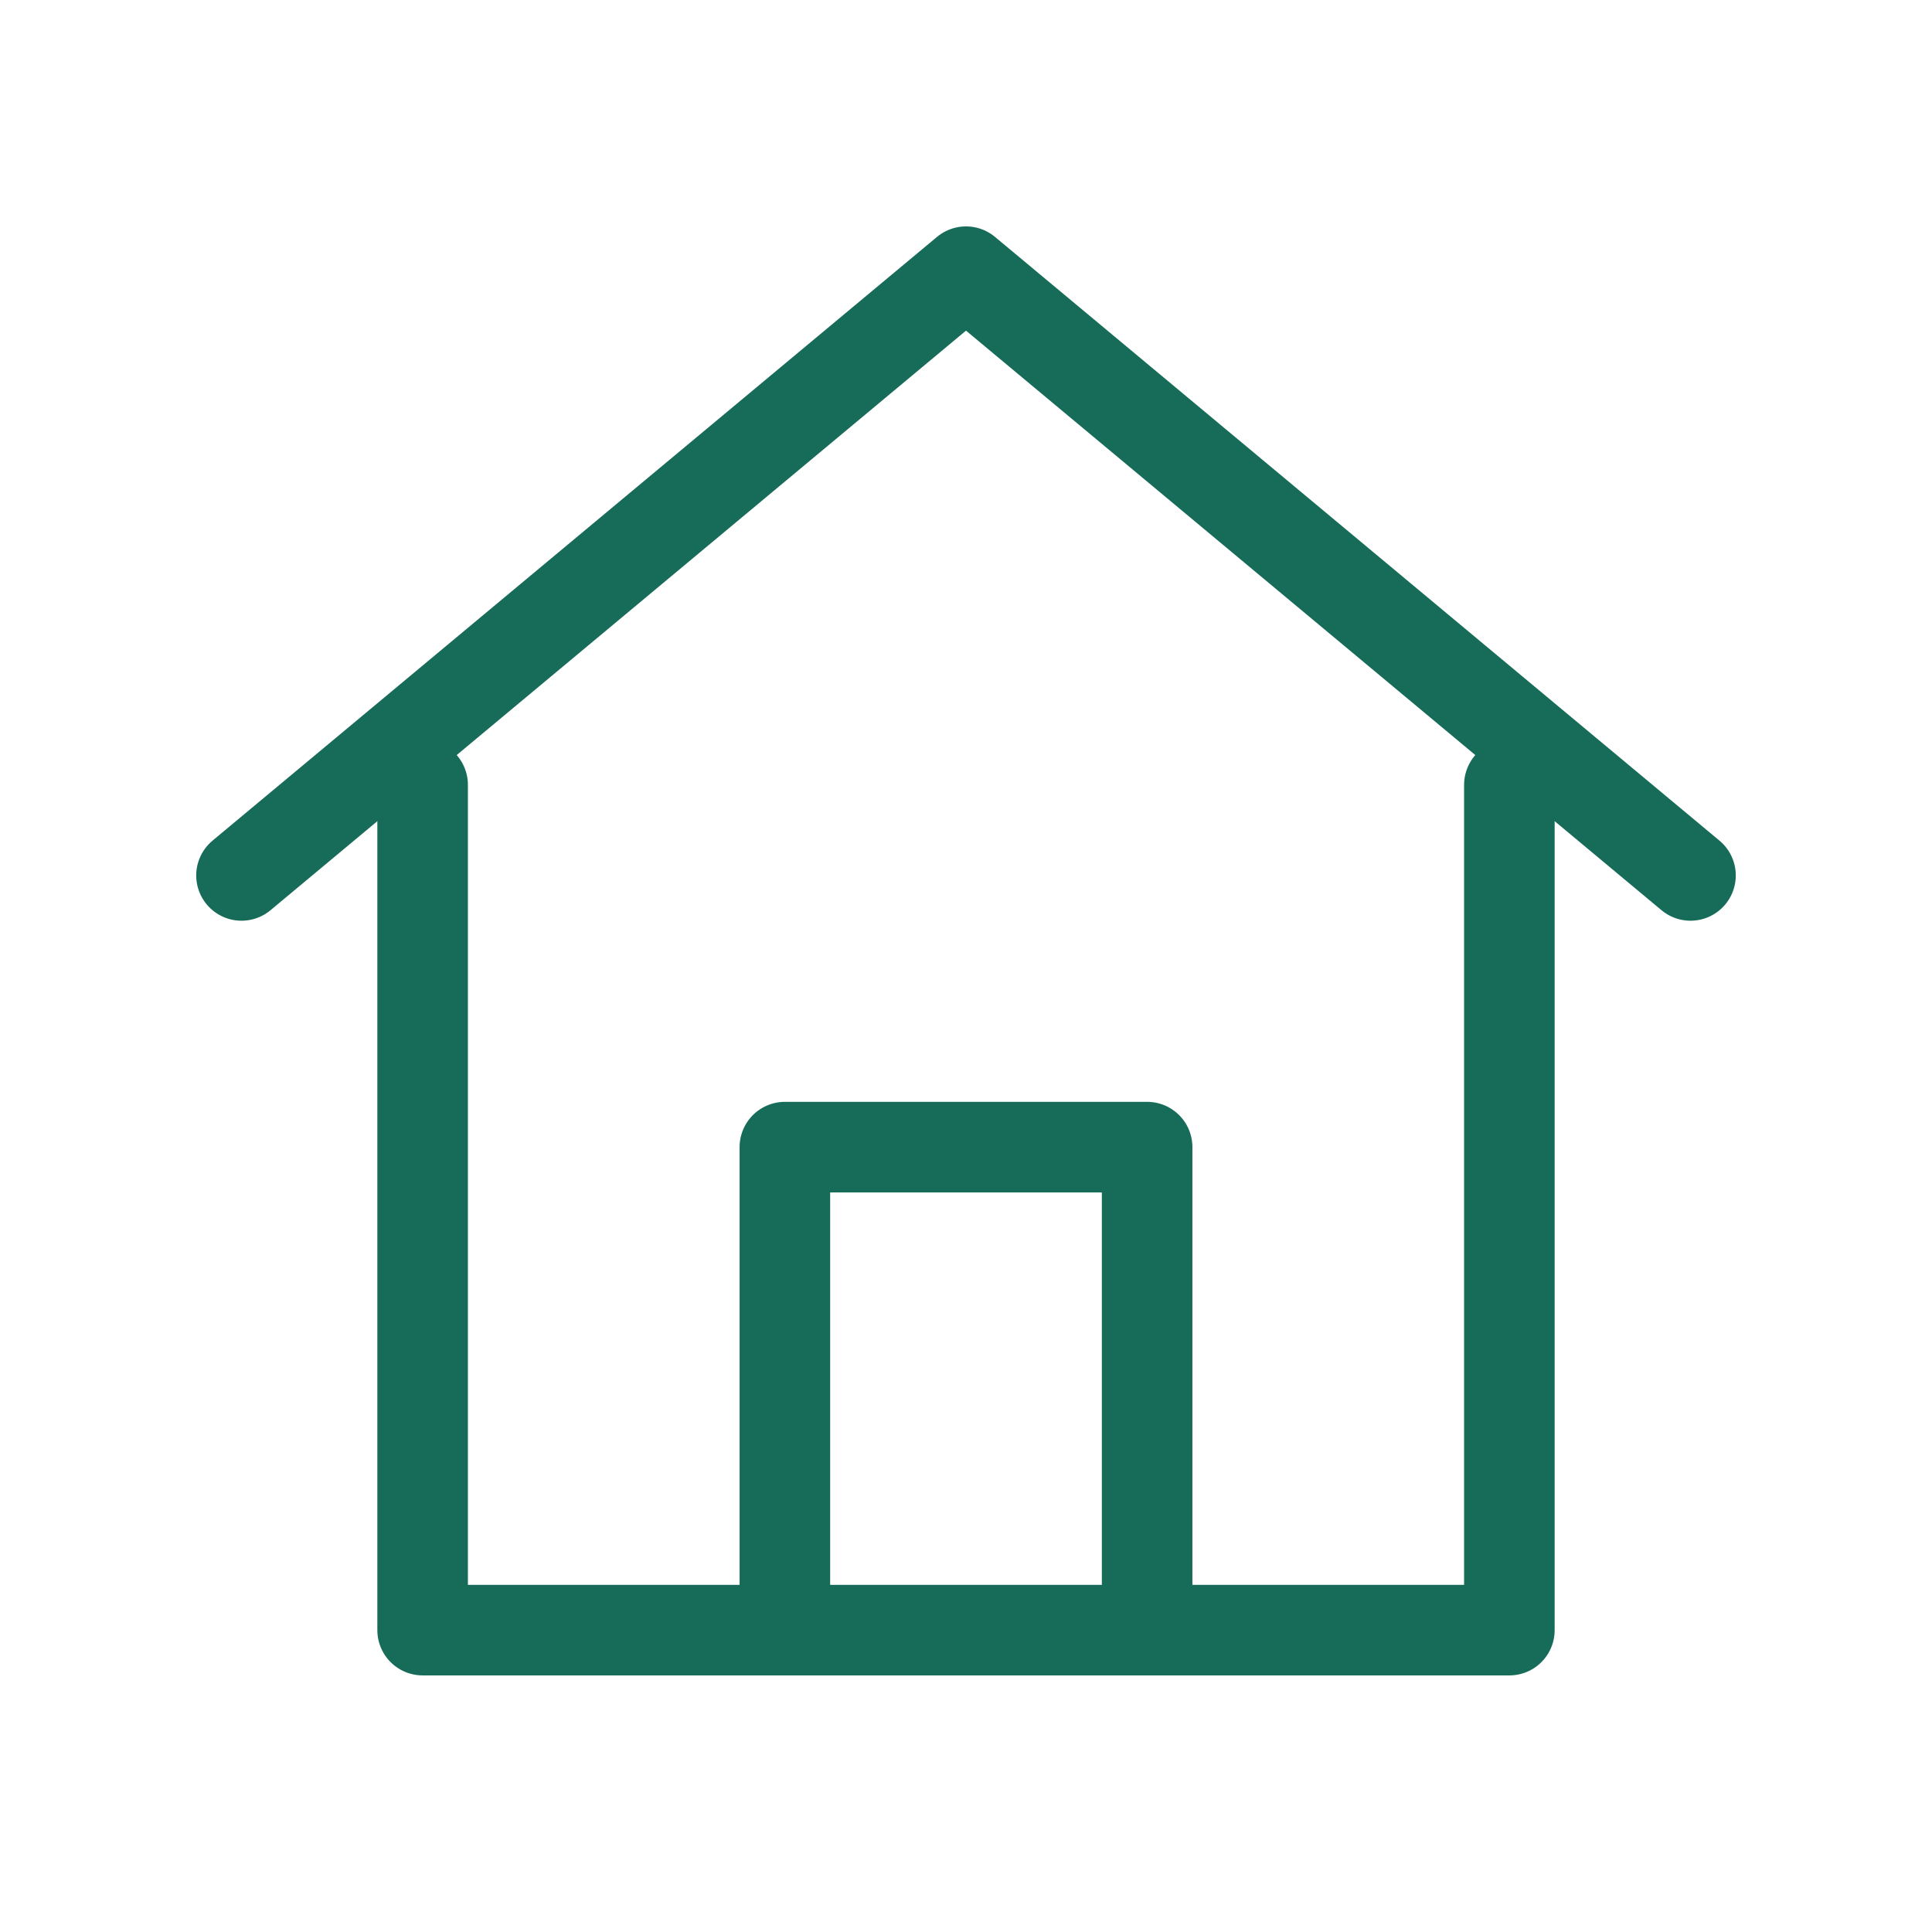
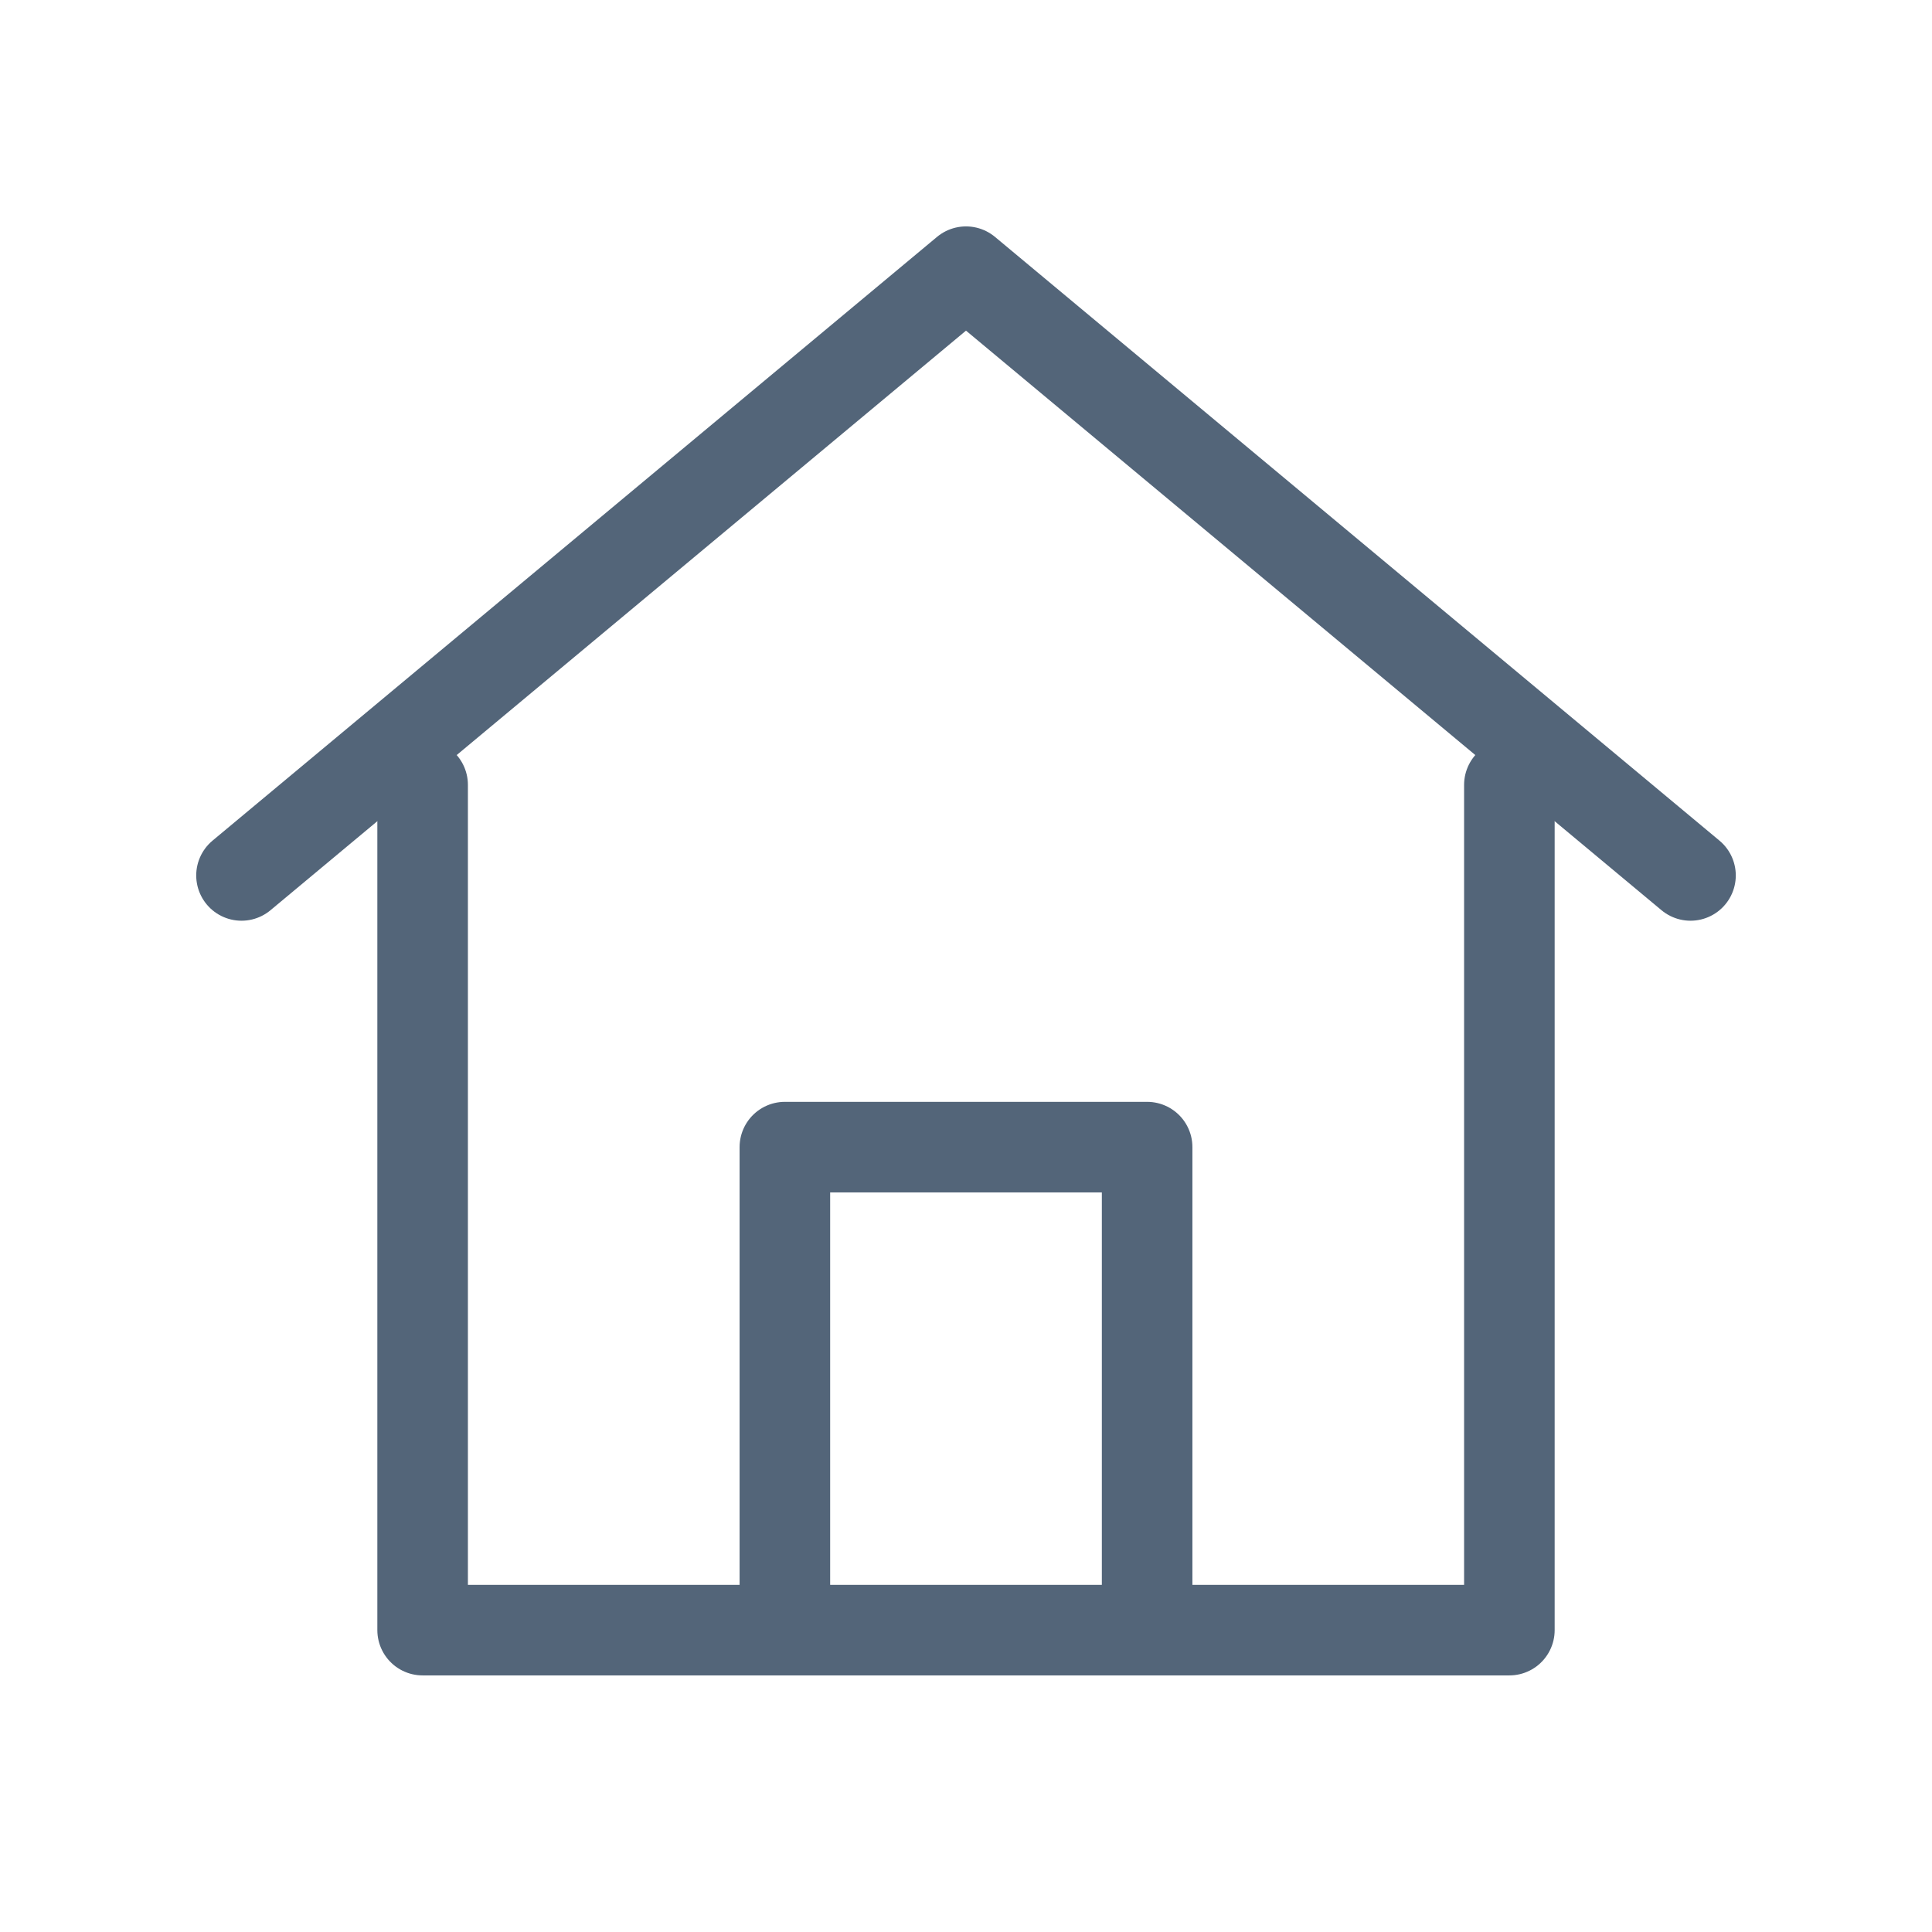
- <svg xmlns="http://www.w3.org/2000/svg" viewBox="0 0 64 64" fill="none" stroke="#166b59" stroke-width="3" stroke-linecap="round" stroke-linejoin="round">
+ <svg xmlns="http://www.w3.org/2000/svg" viewBox="0 0 64 64" fill="none" stroke="#536579" stroke-width="3" stroke-linecap="round" stroke-linejoin="round">
  <path d="M8 29 32 9l24 20" />
  <path d="M14 26v28h36V26" />
  <path d="M26 54V38h12v16" />
</svg>
